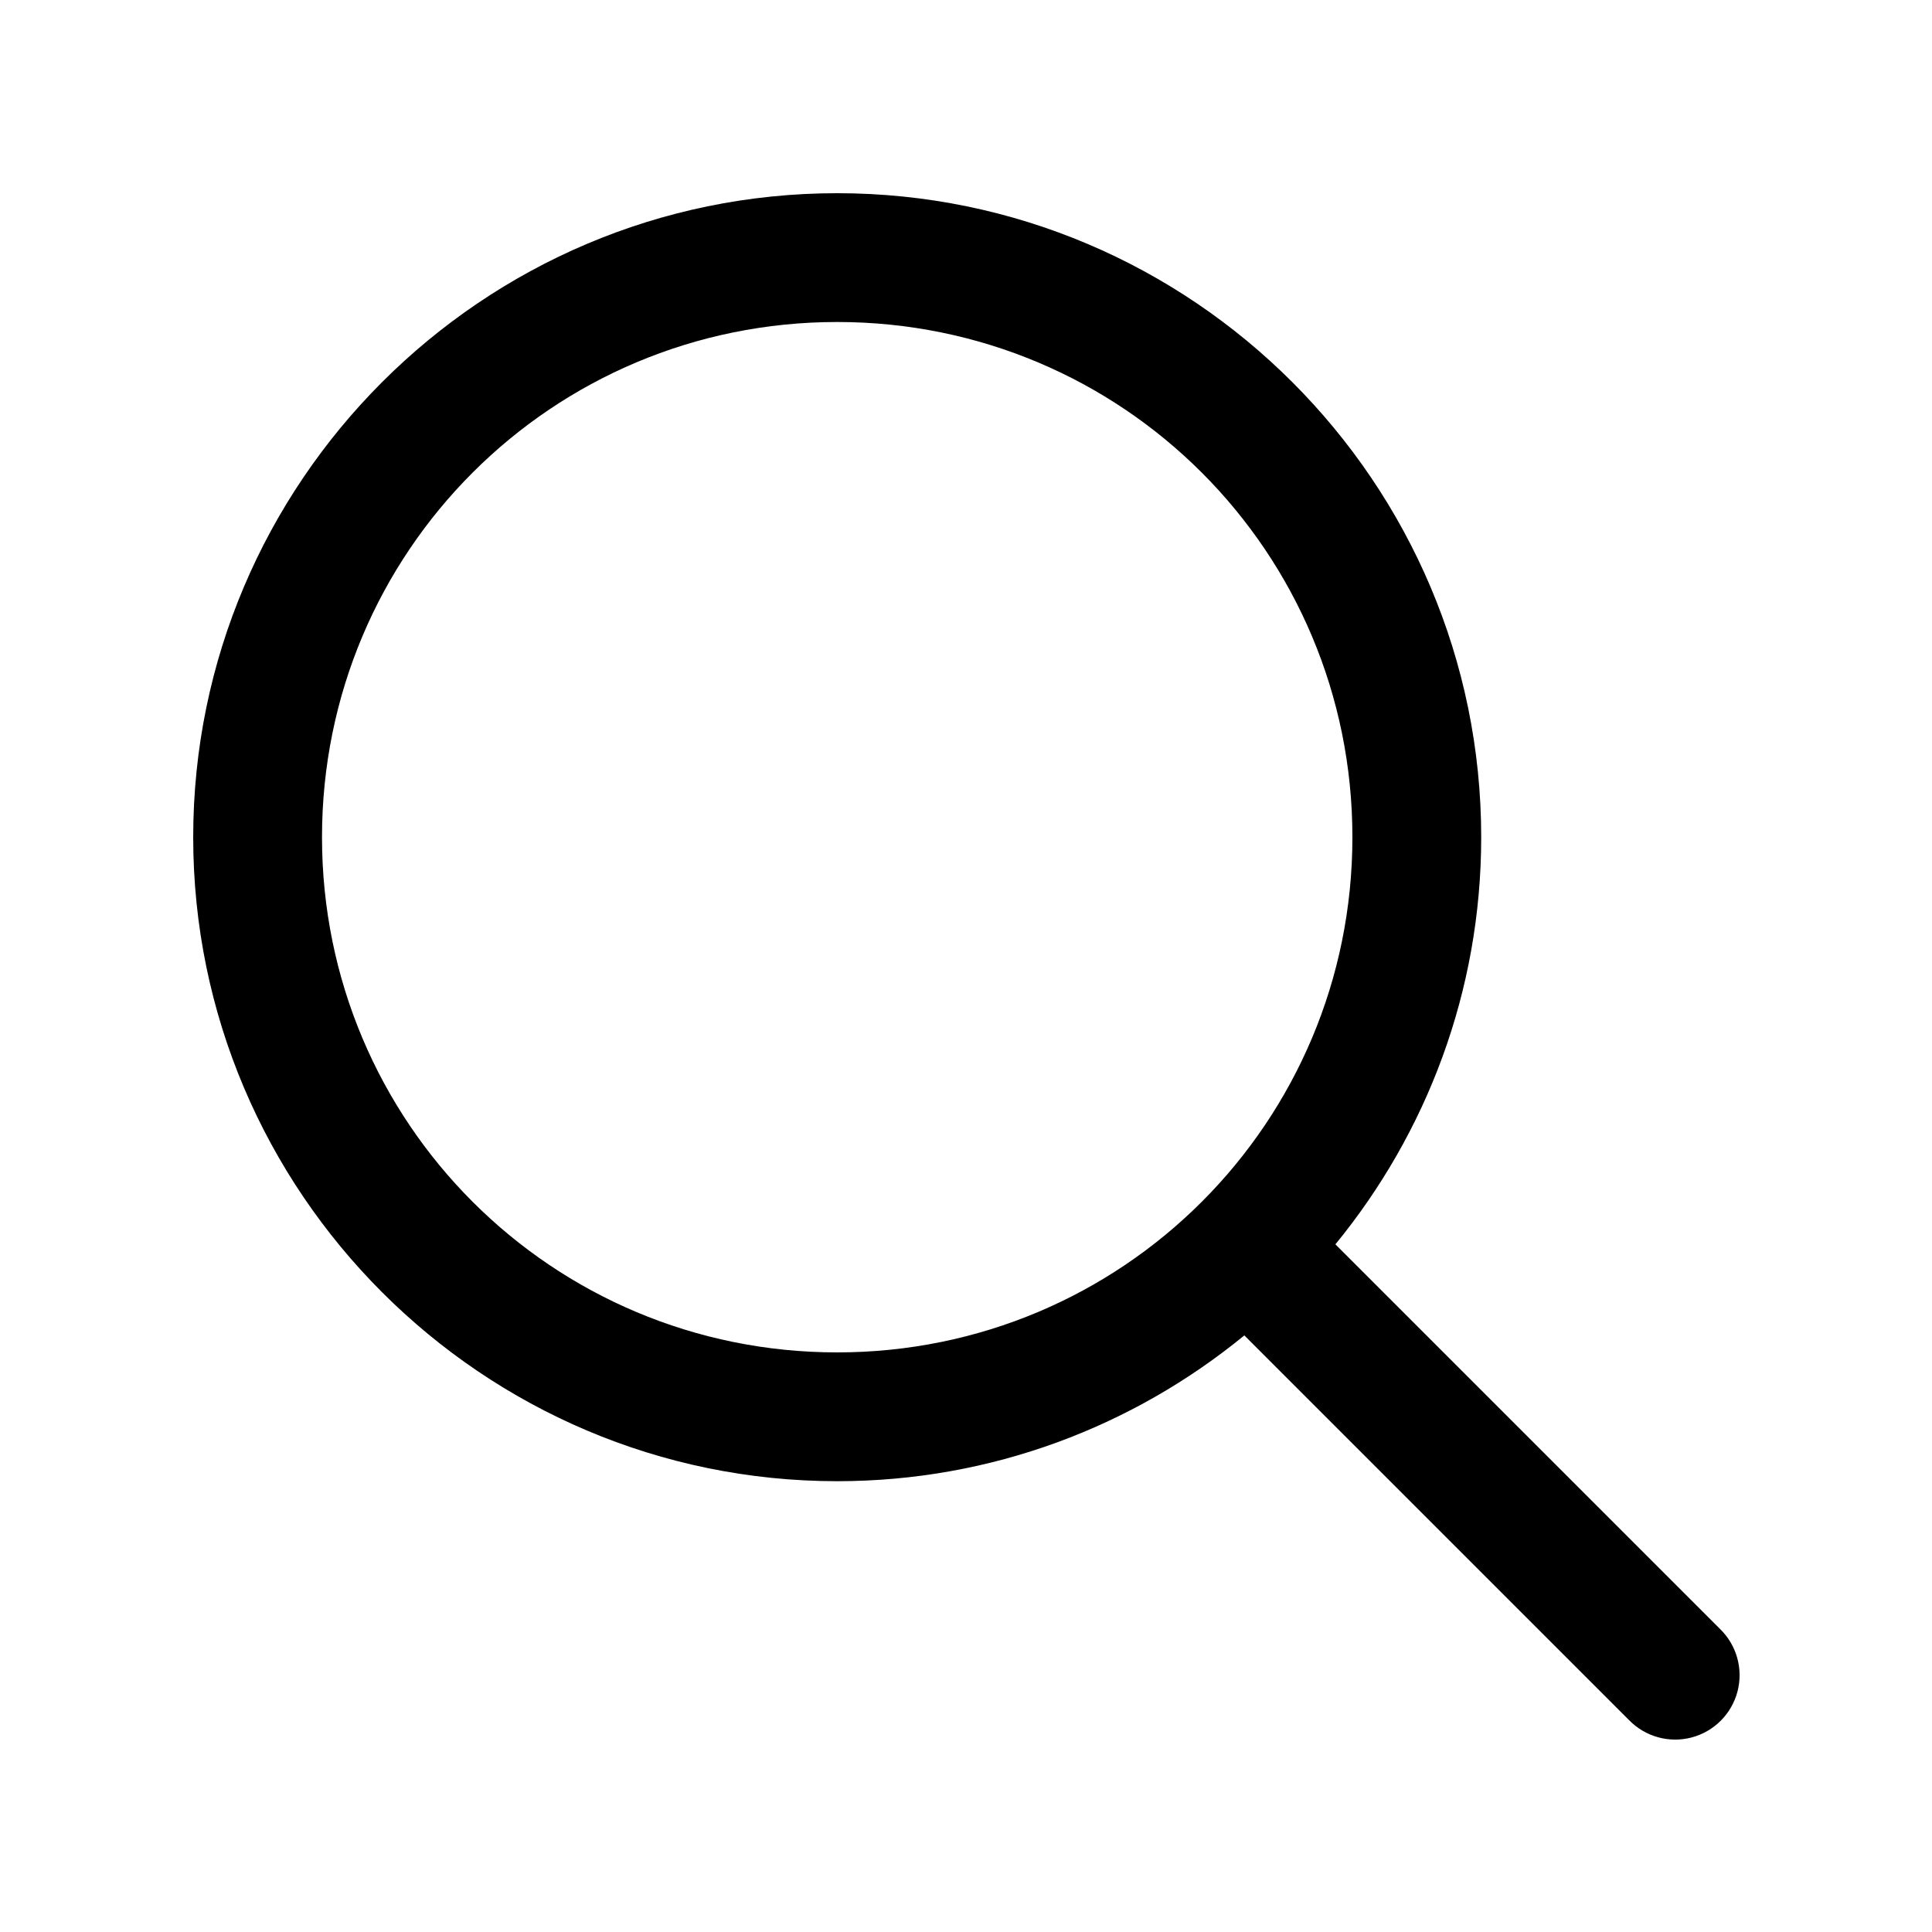
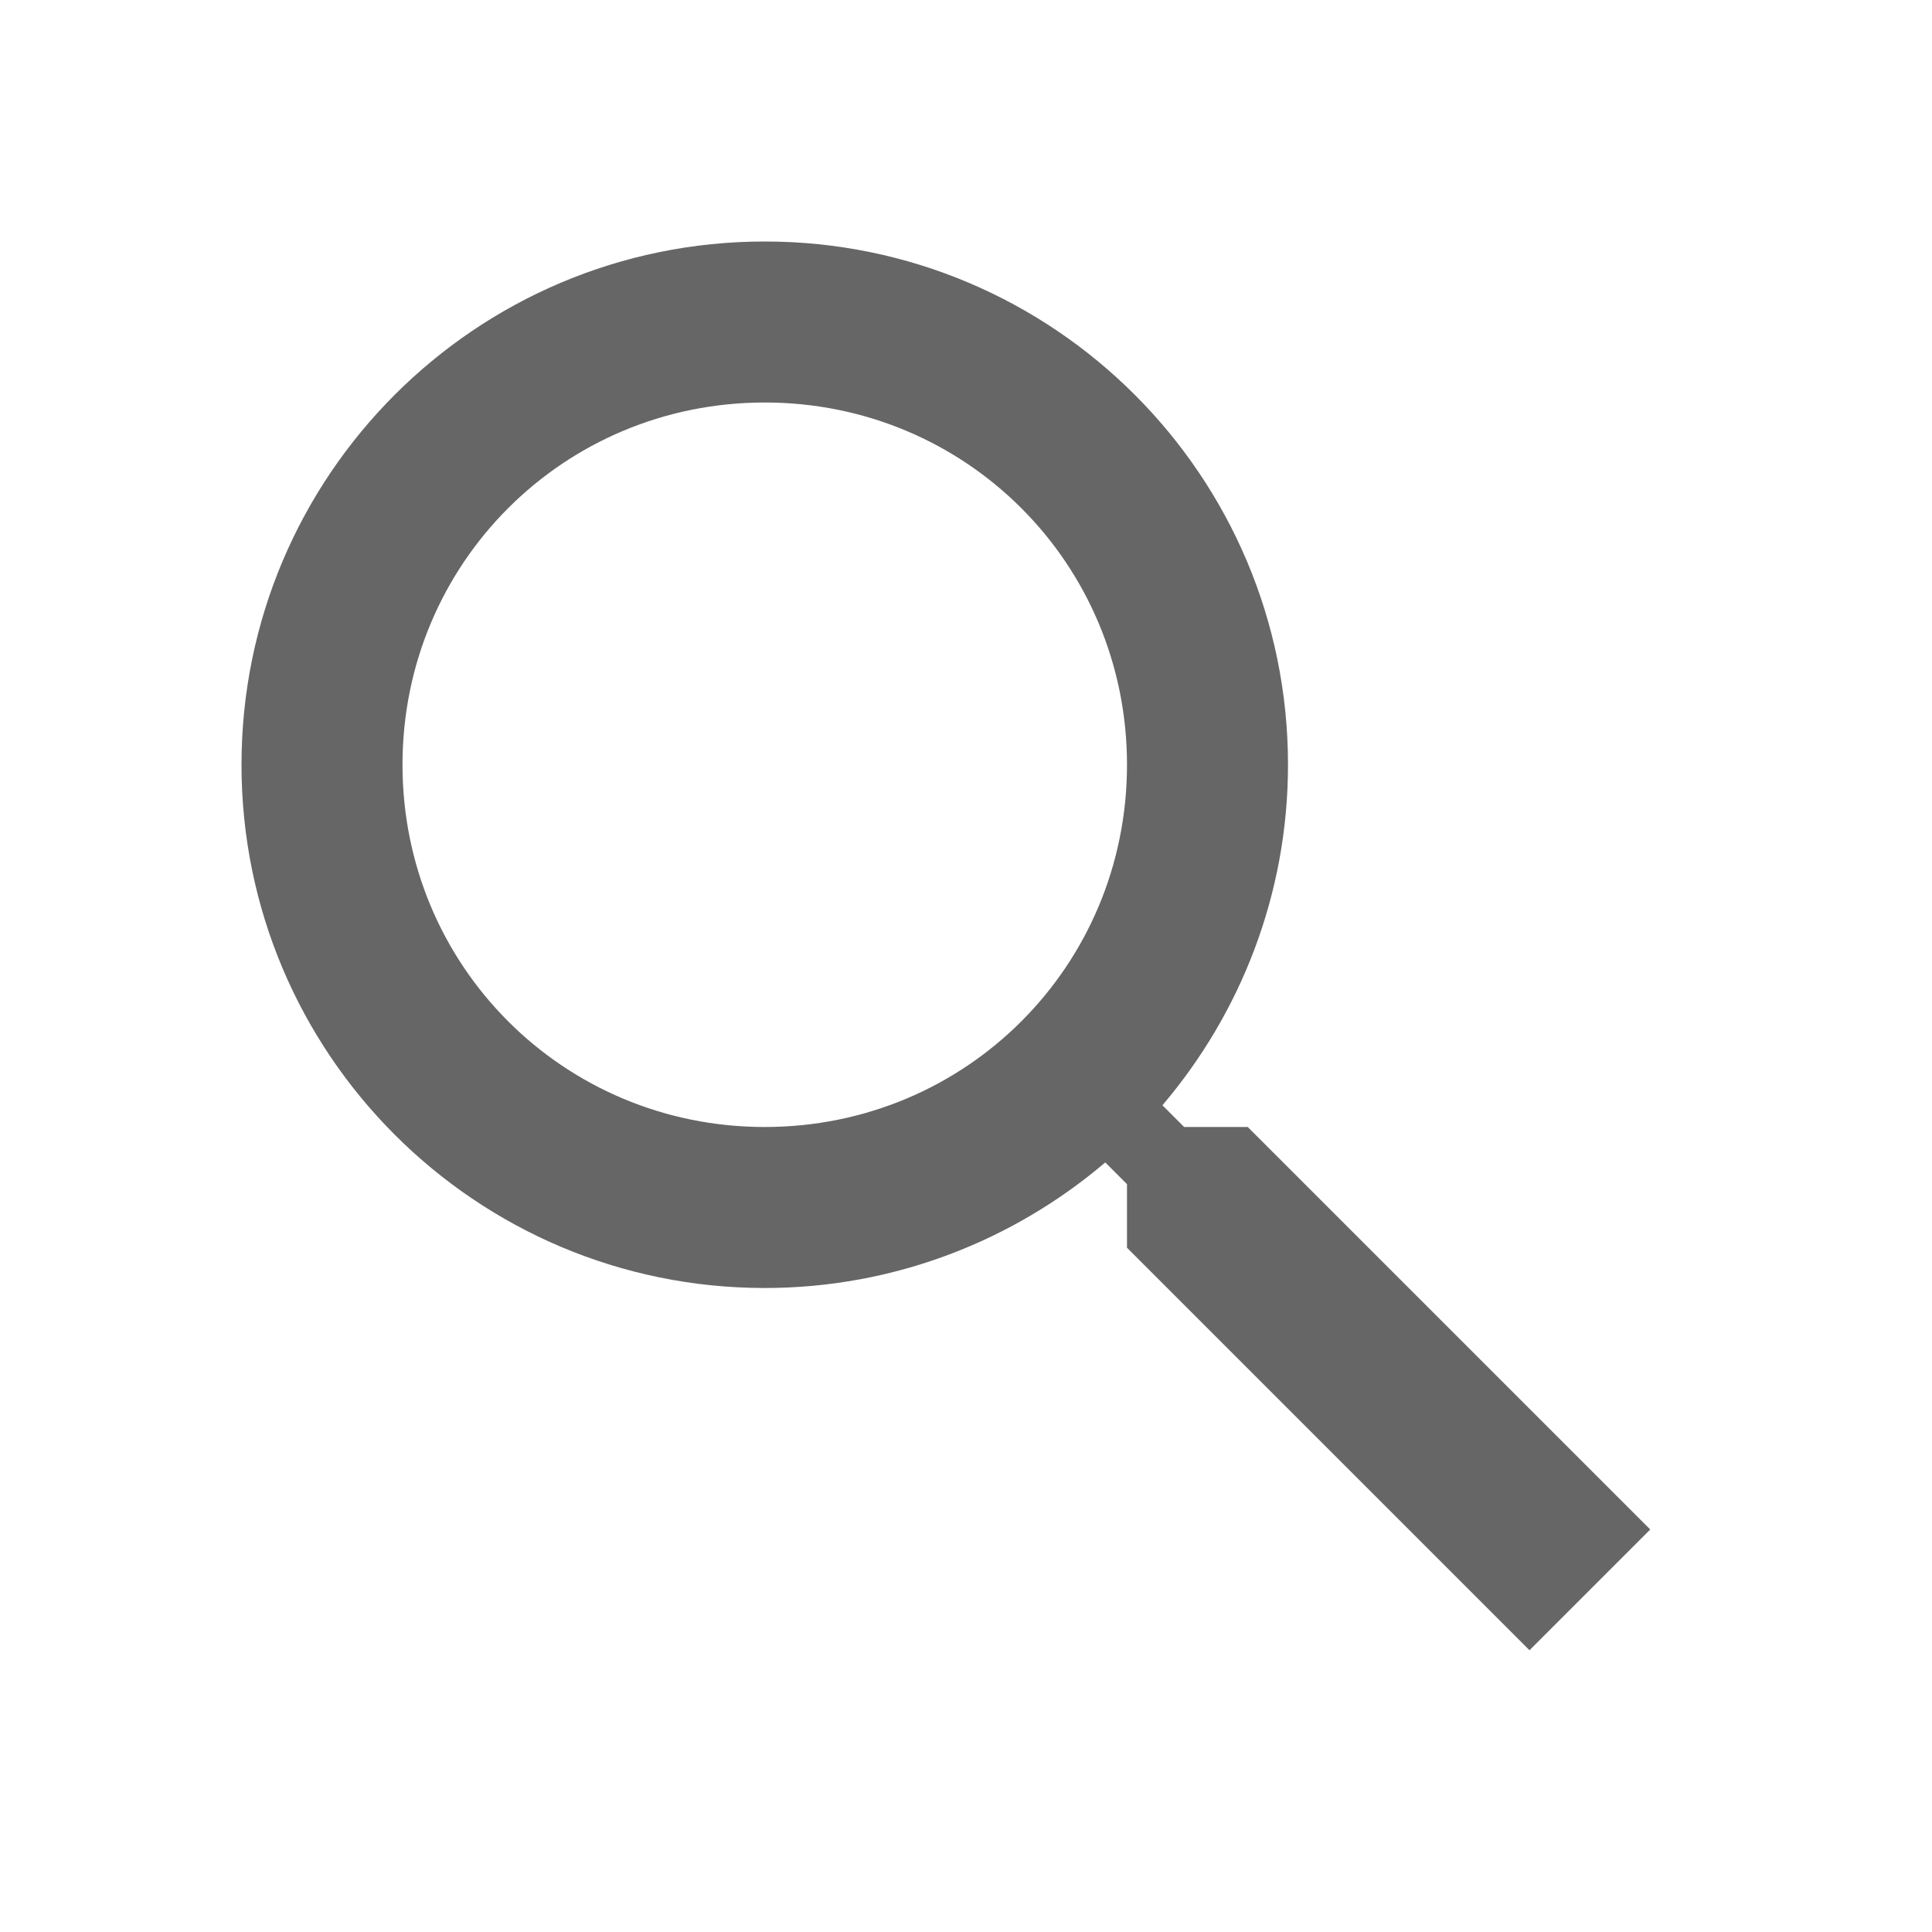
- <svg xmlns="http://www.w3.org/2000/svg" viewBox="0 0 30 30" width="22px" height="22px">
-   <path d="M 13 3 C 7.489 3 3 7.489 3 13 C 3 18.511 7.489 23 13 23 C 15.397 23 17.597 22.149 19.322 20.736 L 25.293 26.707 A 1 1 0 1 0 26.707 25.293 L 20.736 19.322 C 22.149 17.597 23 15.397 23 13 C 23 7.489 18.511 3 13 3 z M 13 5 C 17.43 5 21 8.57 21 13 C 21 17.43 17.43 21 13 21 C 8.57 21 5 17.43 5 13 C 5 8.57 8.57 5 13 5 z" />
+ <svg xmlns="http://www.w3.org/2000/svg" viewBox="0 0 24 24">
+   <path fill="#666666" d="M9.5,3A6.5,6.5 0 0,1 16,9.5C16,11.11 15.41,12.59 14.44,13.73L14.71,14H15.5L20.5,19L19,20.5L14,15.5V14.71L13.73,14.44C12.59,15.41 11.11,16 9.5,16A6.5,6.5 0 0,1 3,9.5A6.5,6.5 0 0,1 9.5,3M9.5,5C7,5 5,7 5,9.5C5,12 7,14 9.5,14C12,14 14,12 14,9.5C14,7 12,5 9.5,5Z" />
</svg>
